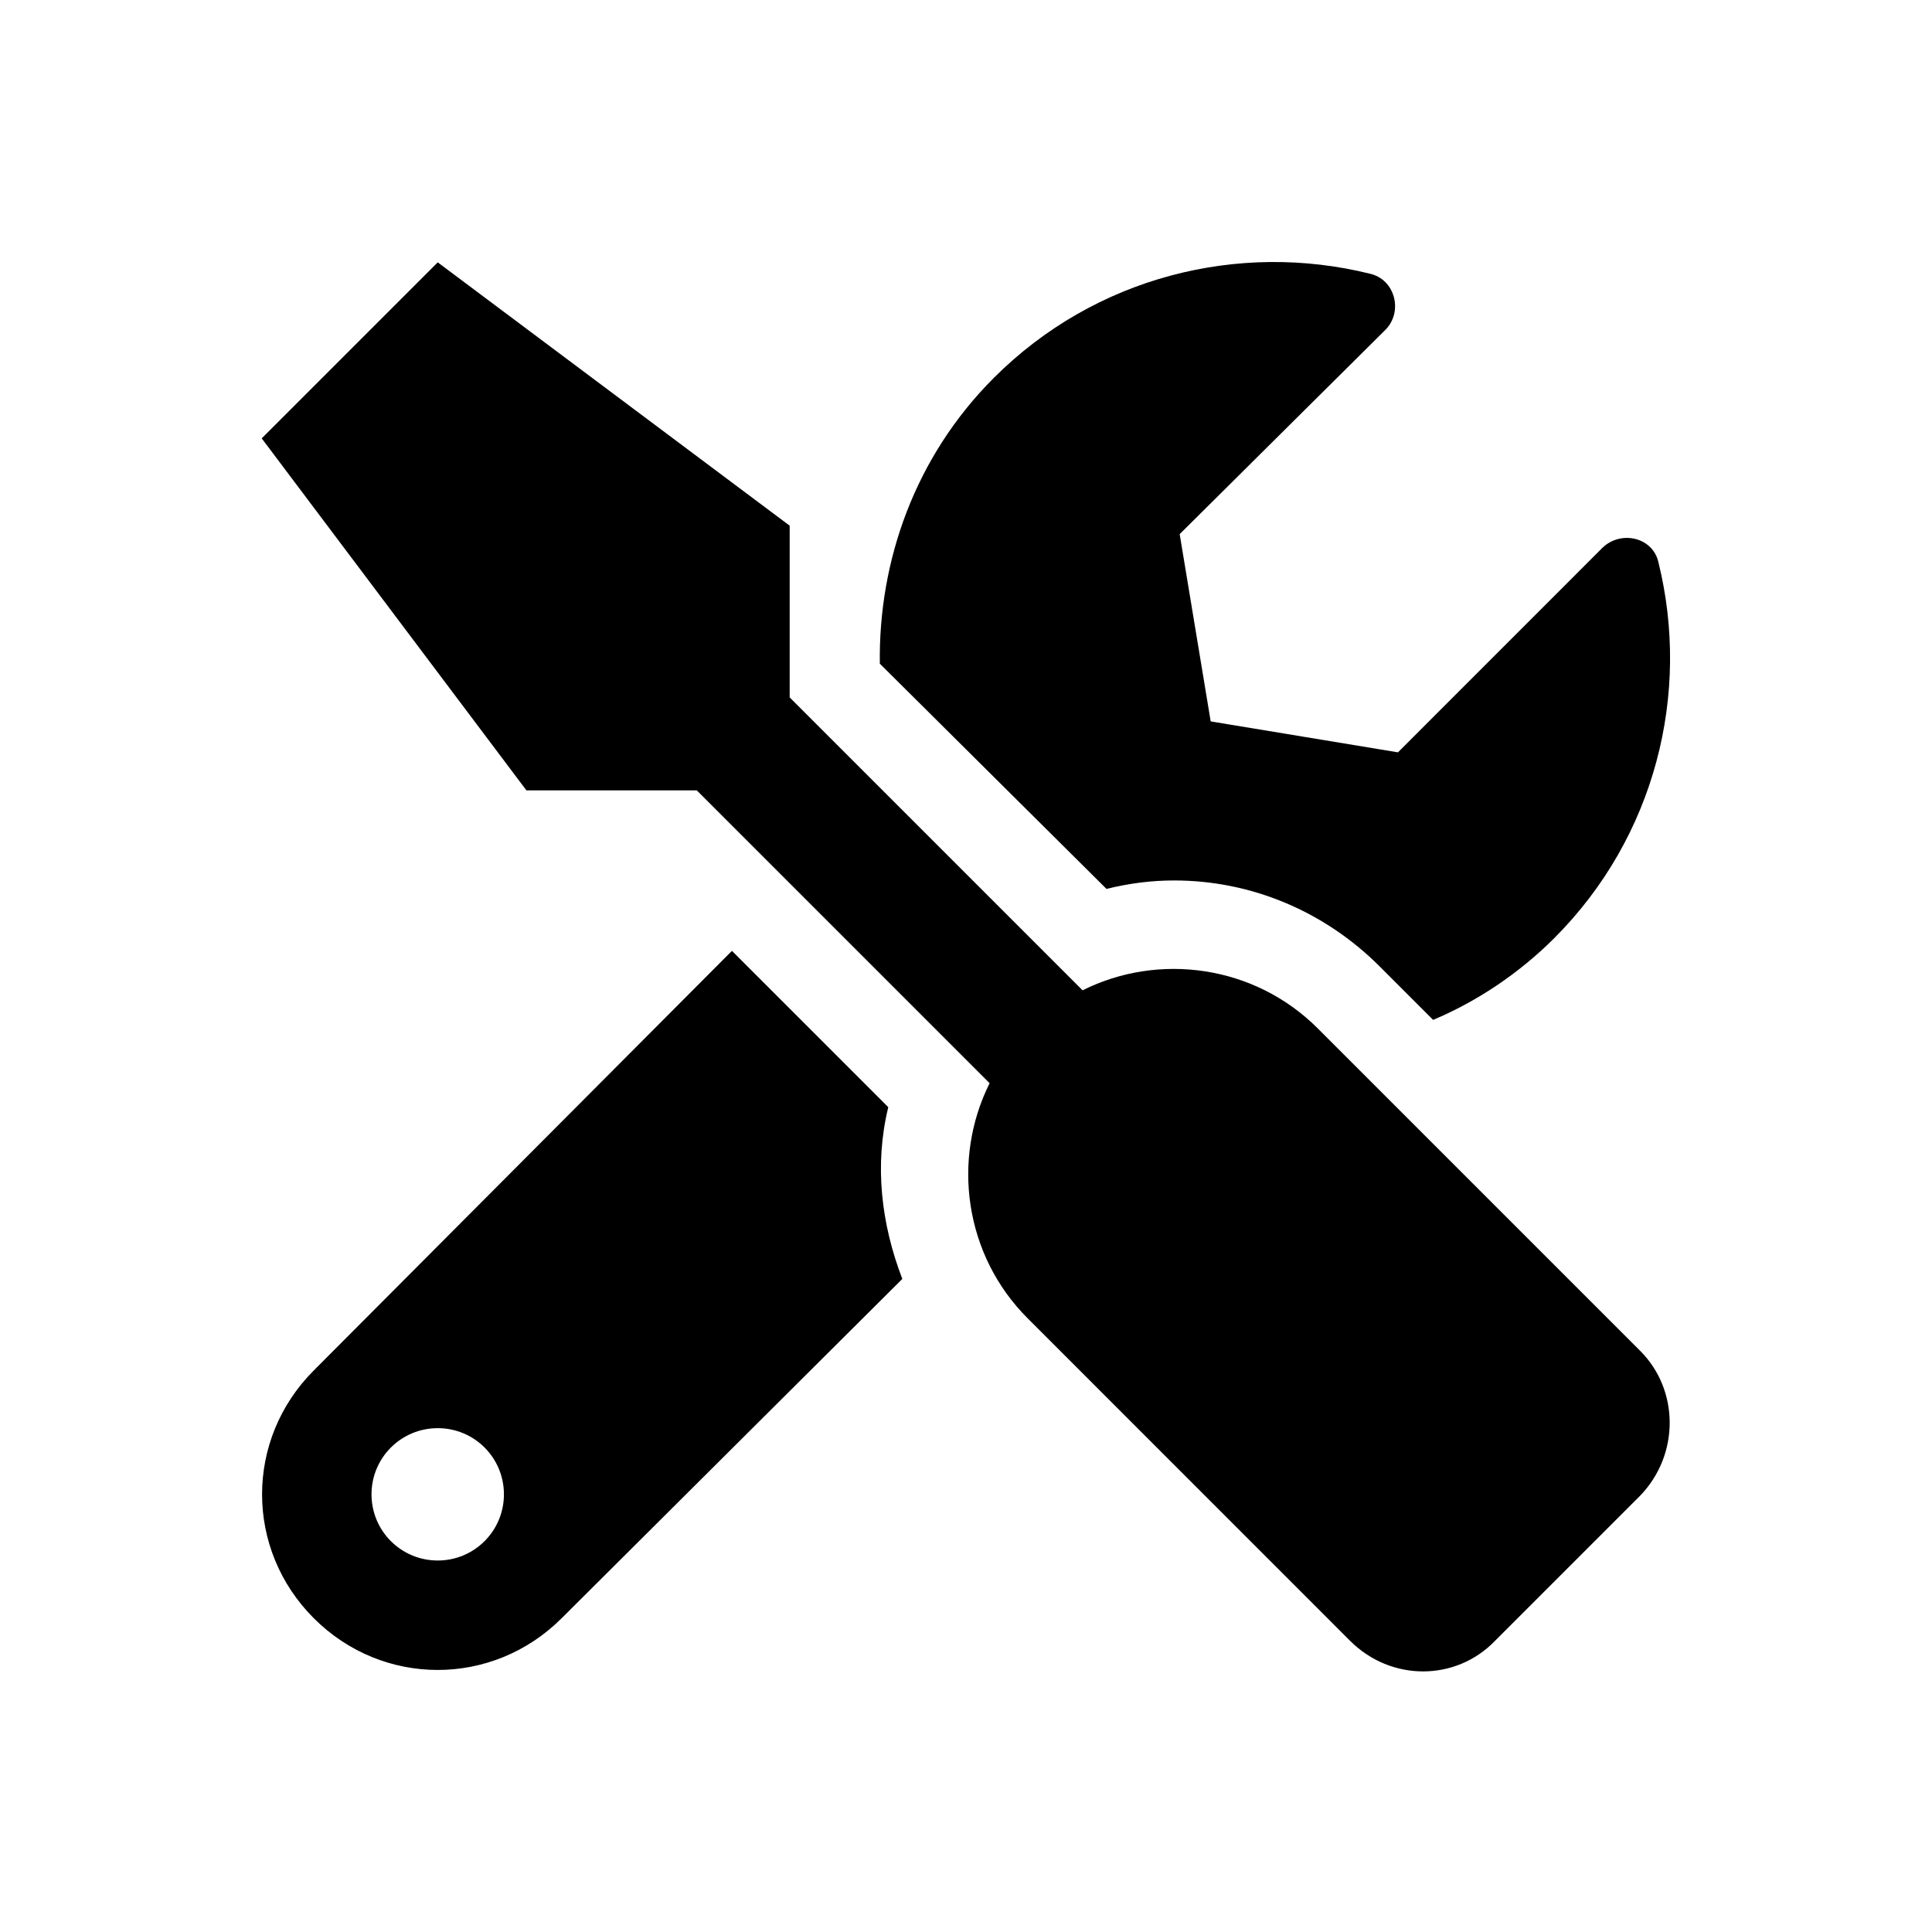
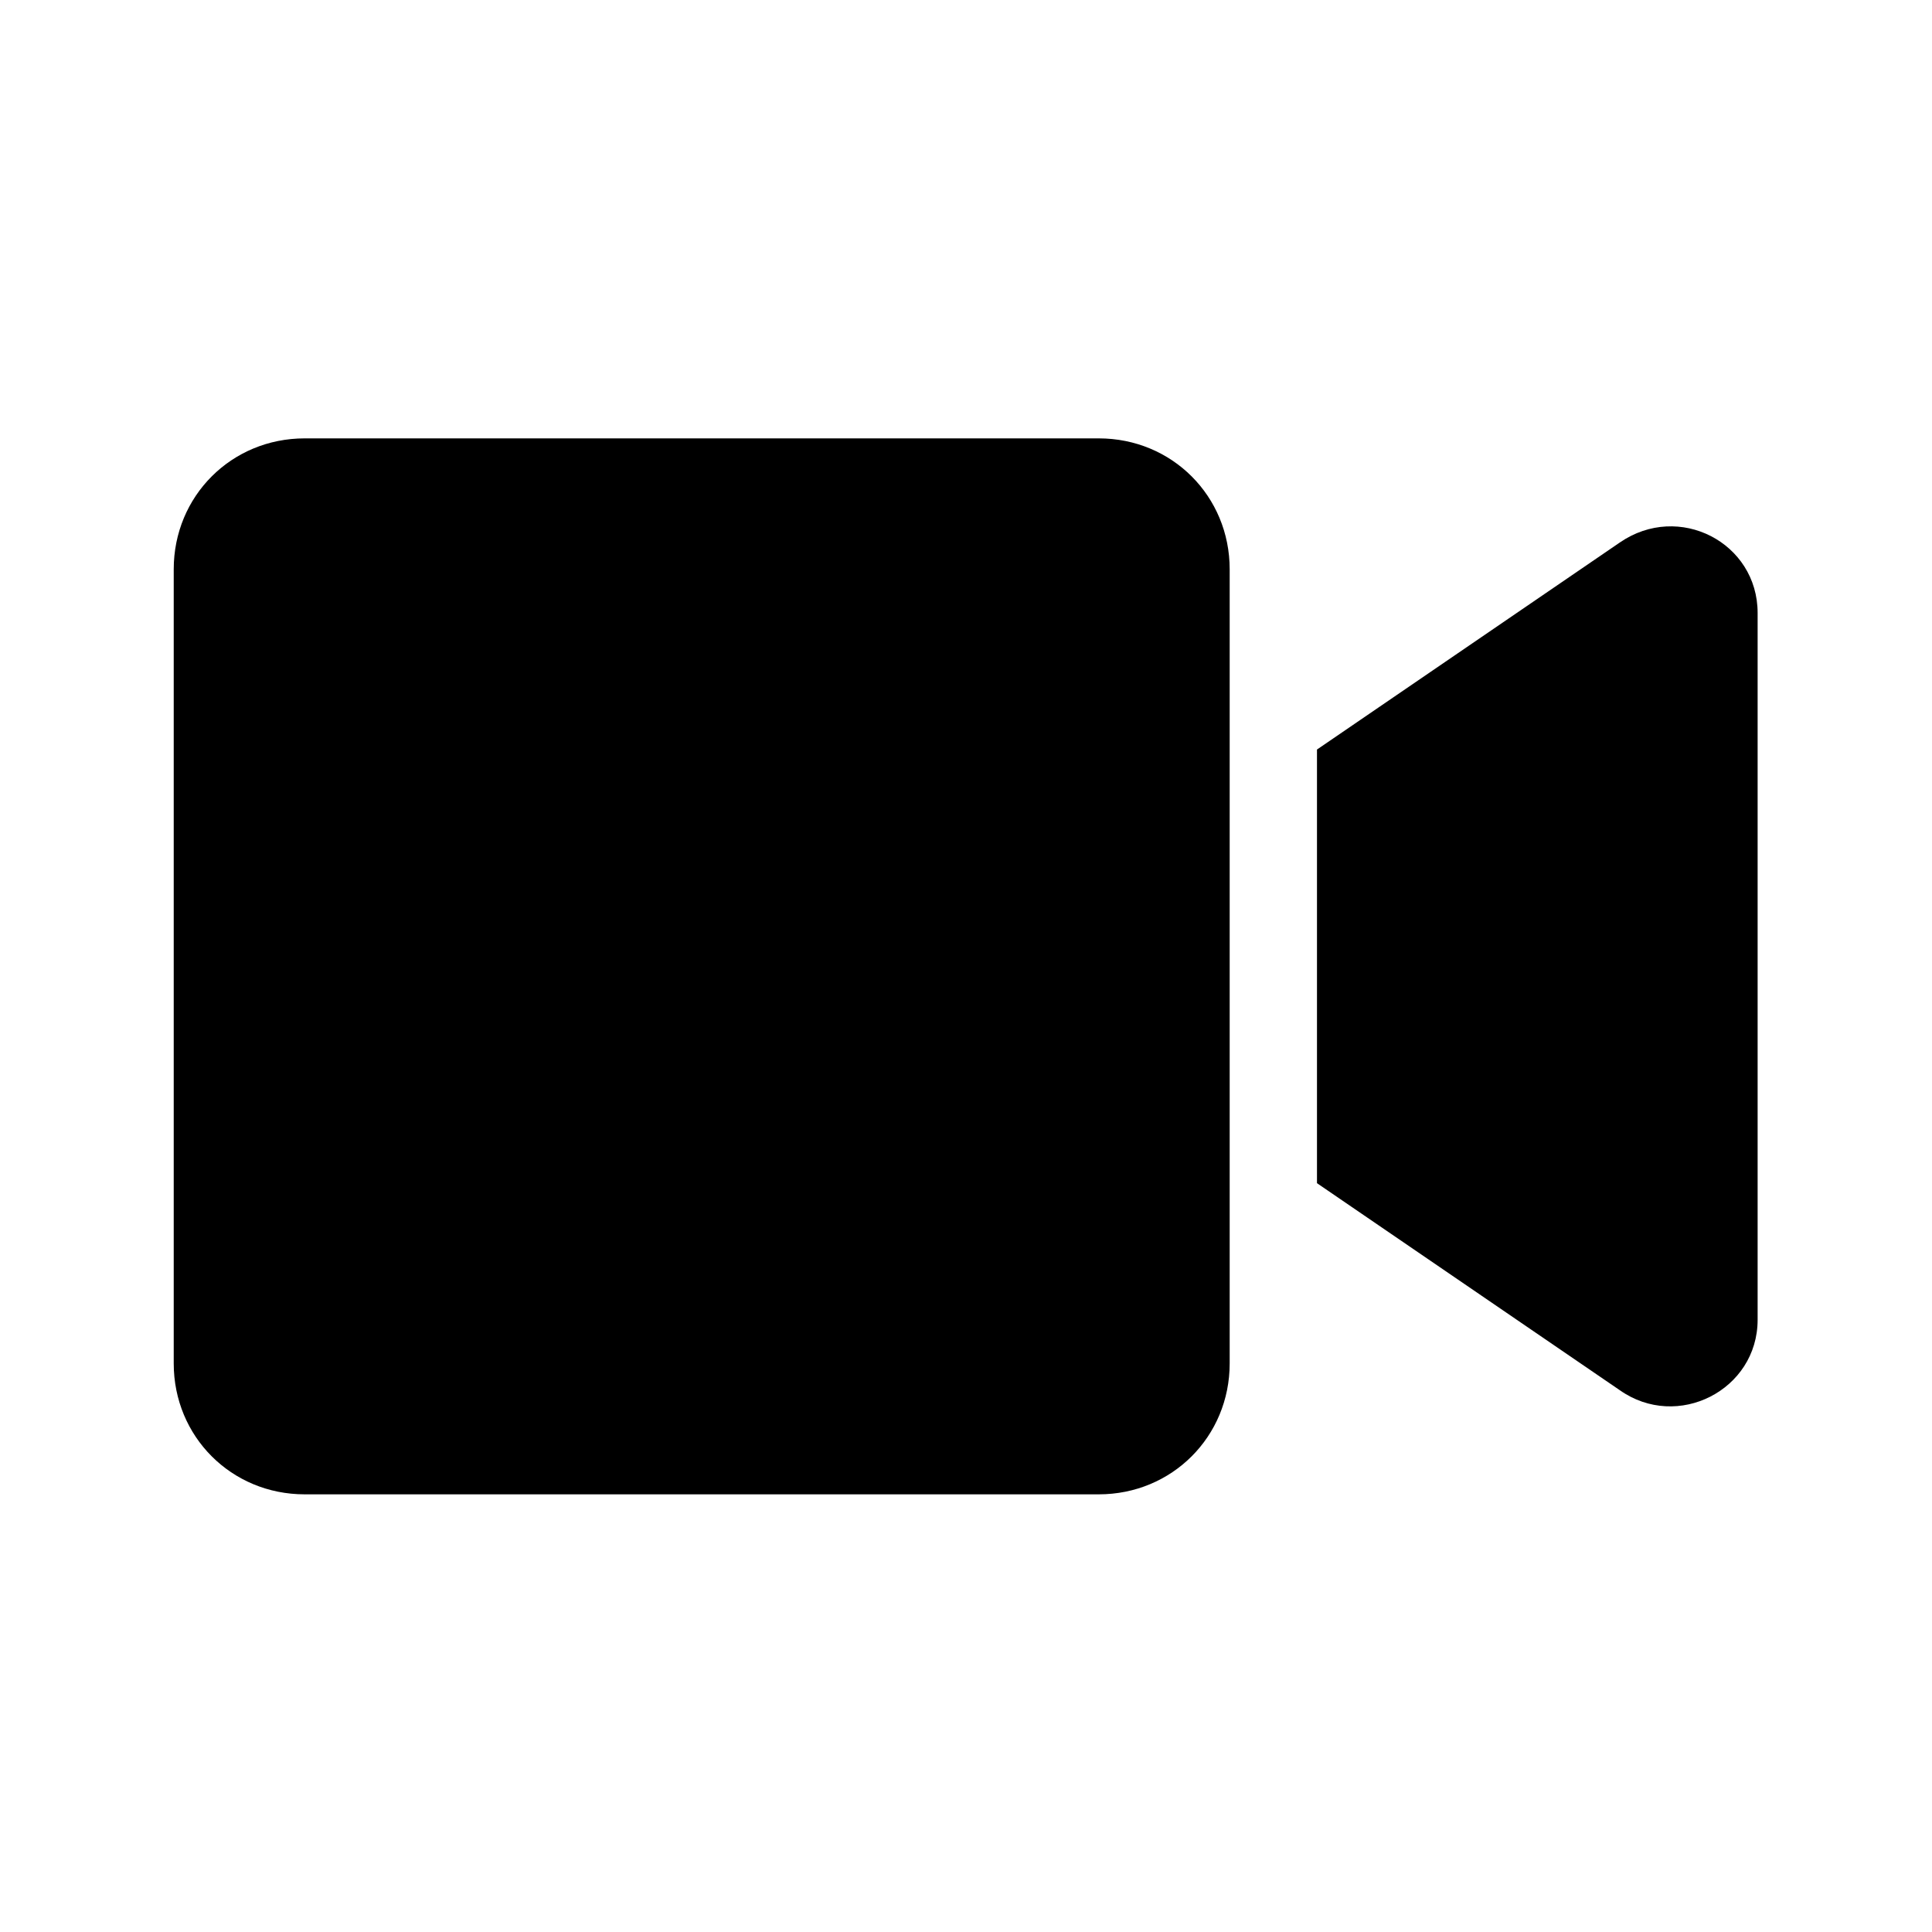
<svg xmlns="http://www.w3.org/2000/svg" xmlns:xlink="http://www.w3.org/1999/xlink" version="1.1" width="85.04pt" height="85.04pt" viewBox="0 0 56.693 56.693">
  <defs>
-     <path id="g0-41" d="M20.226-2.107L15.495-6.838C14.565-7.768 13.16-7.954 12.045-7.396L7.747-11.694V-14.214L2.583-18.078L0-15.495L3.884-10.33H6.384L10.681-6.033C10.123-4.917 10.309-3.512 11.239-2.583L15.97 2.149C16.569 2.748 17.52 2.748 18.098 2.149L20.226 .021C20.805-.578 20.805-1.529 20.226-2.107ZM13.388-9.008C14.524-9.008 15.598-8.553 16.404-7.747L17.189-6.962C17.83-7.231 18.449-7.644 18.966-8.161C20.453-9.648 20.97-11.756 20.495-13.677C20.412-14.049 19.937-14.152 19.668-13.884L16.673-10.888L13.925-11.342L13.47-14.09L16.487-17.086C16.755-17.354 16.631-17.83 16.259-17.912C14.338-18.387 12.231-17.871 10.743-16.383C9.586-15.226 9.049-13.698 9.07-12.189L12.396-8.884C12.727-8.966 13.057-9.008 13.388-9.008ZM9.194-5.681L6.9-7.975L.764-1.818C-.248-.806-.248 .806 .764 1.818S3.388 2.83 4.401 1.818L9.4-3.161C9.09-3.967 8.987-4.834 9.194-5.681ZM2.583 .971C2.045 .971 1.611 .537 1.611 0S2.045-.971 2.583-.971S3.554-.537 3.554 0S3.12 .971 2.583 .971Z" />
+     <path id="g0-10" d="M13.574-15.495H1.921C.847-15.495 0-14.648 0-13.574V-1.921C0-.847 .847 0 1.921 0H13.574C14.648 0 15.495-.847 15.495-1.921V-13.574C15.495-14.648 14.648-15.495 13.574-15.495ZM21.218-13.966L16.776-10.929V-4.566L21.218-1.529C22.065-.93 23.242-1.529 23.242-2.562V-12.933C23.242-13.966 22.086-14.565 21.218-13.966Z" />
  </defs>
  <g id="page42">
-     <g transform="matrix(1.999758 0 0 1.999758 -7.684 69.543)">
-       <use x="7.683" y="-12.848" xlink:href="#g0-41" />
+     <g transform="matrix(1.999758 0 0 1.999758 -5.101 69.543)">
+       <use x="5.1" y="-12.848" xlink:href="#g0-10" />
    </g>
  </g>
</svg>
